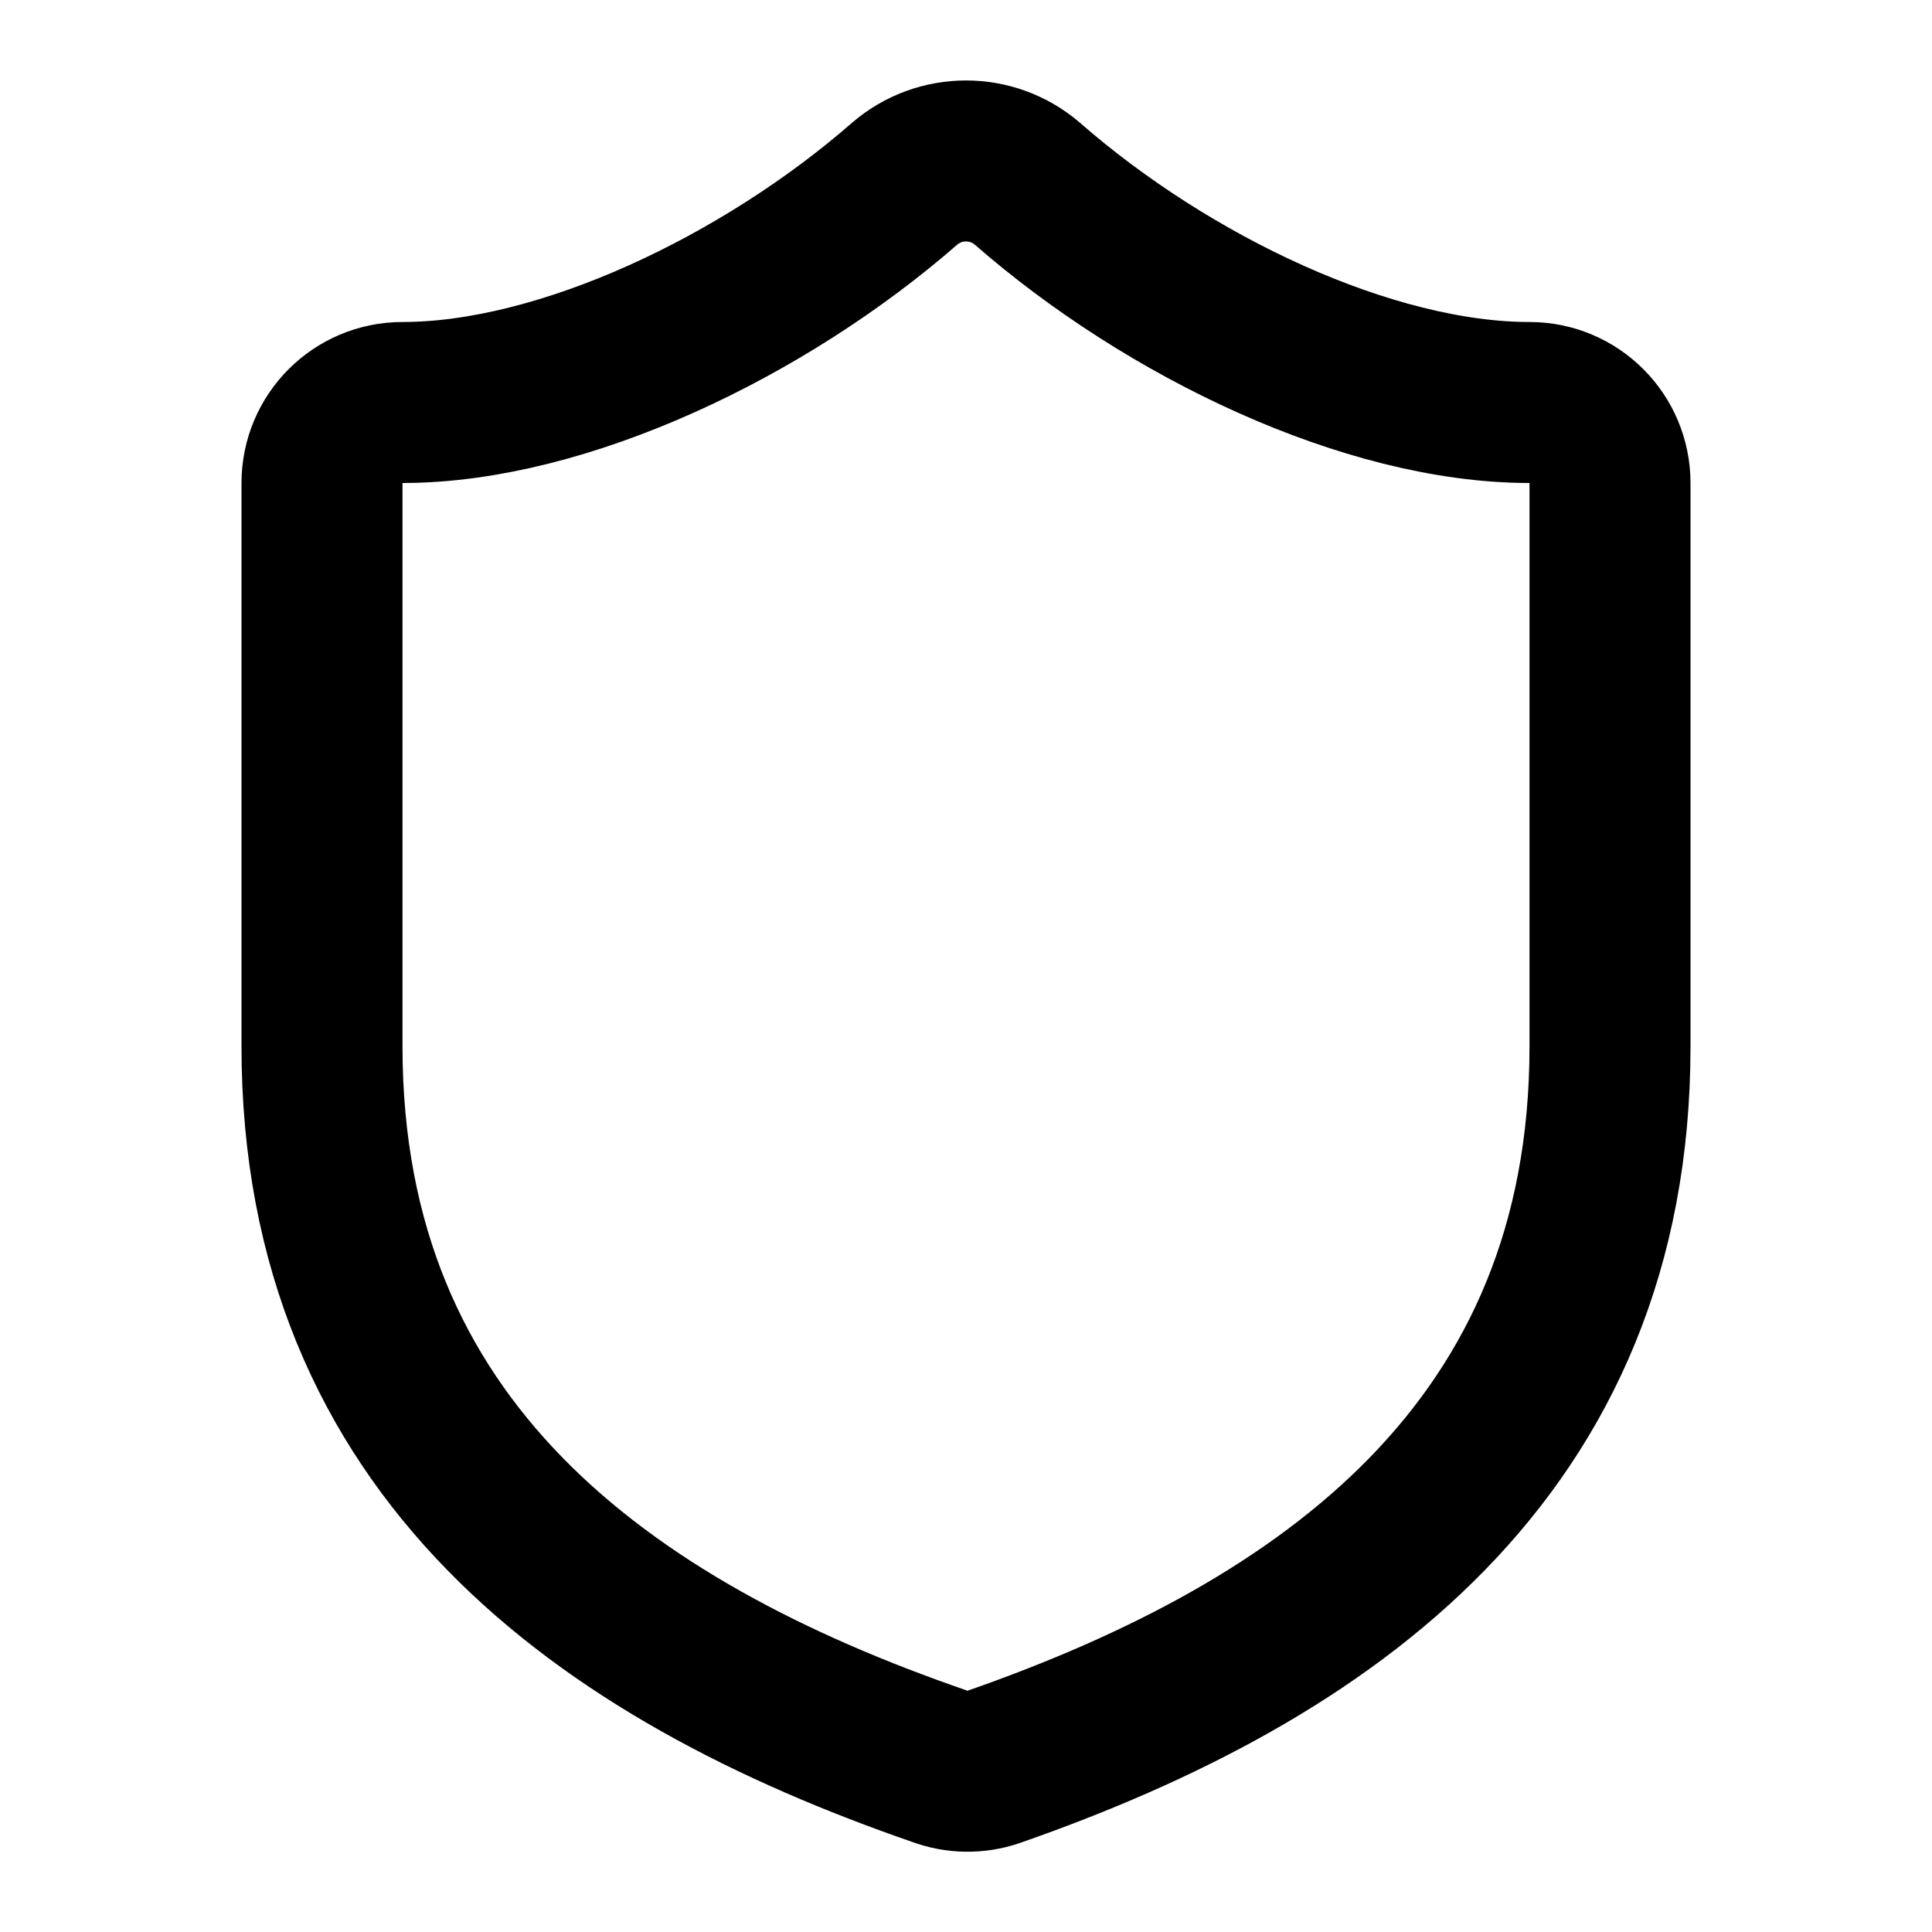
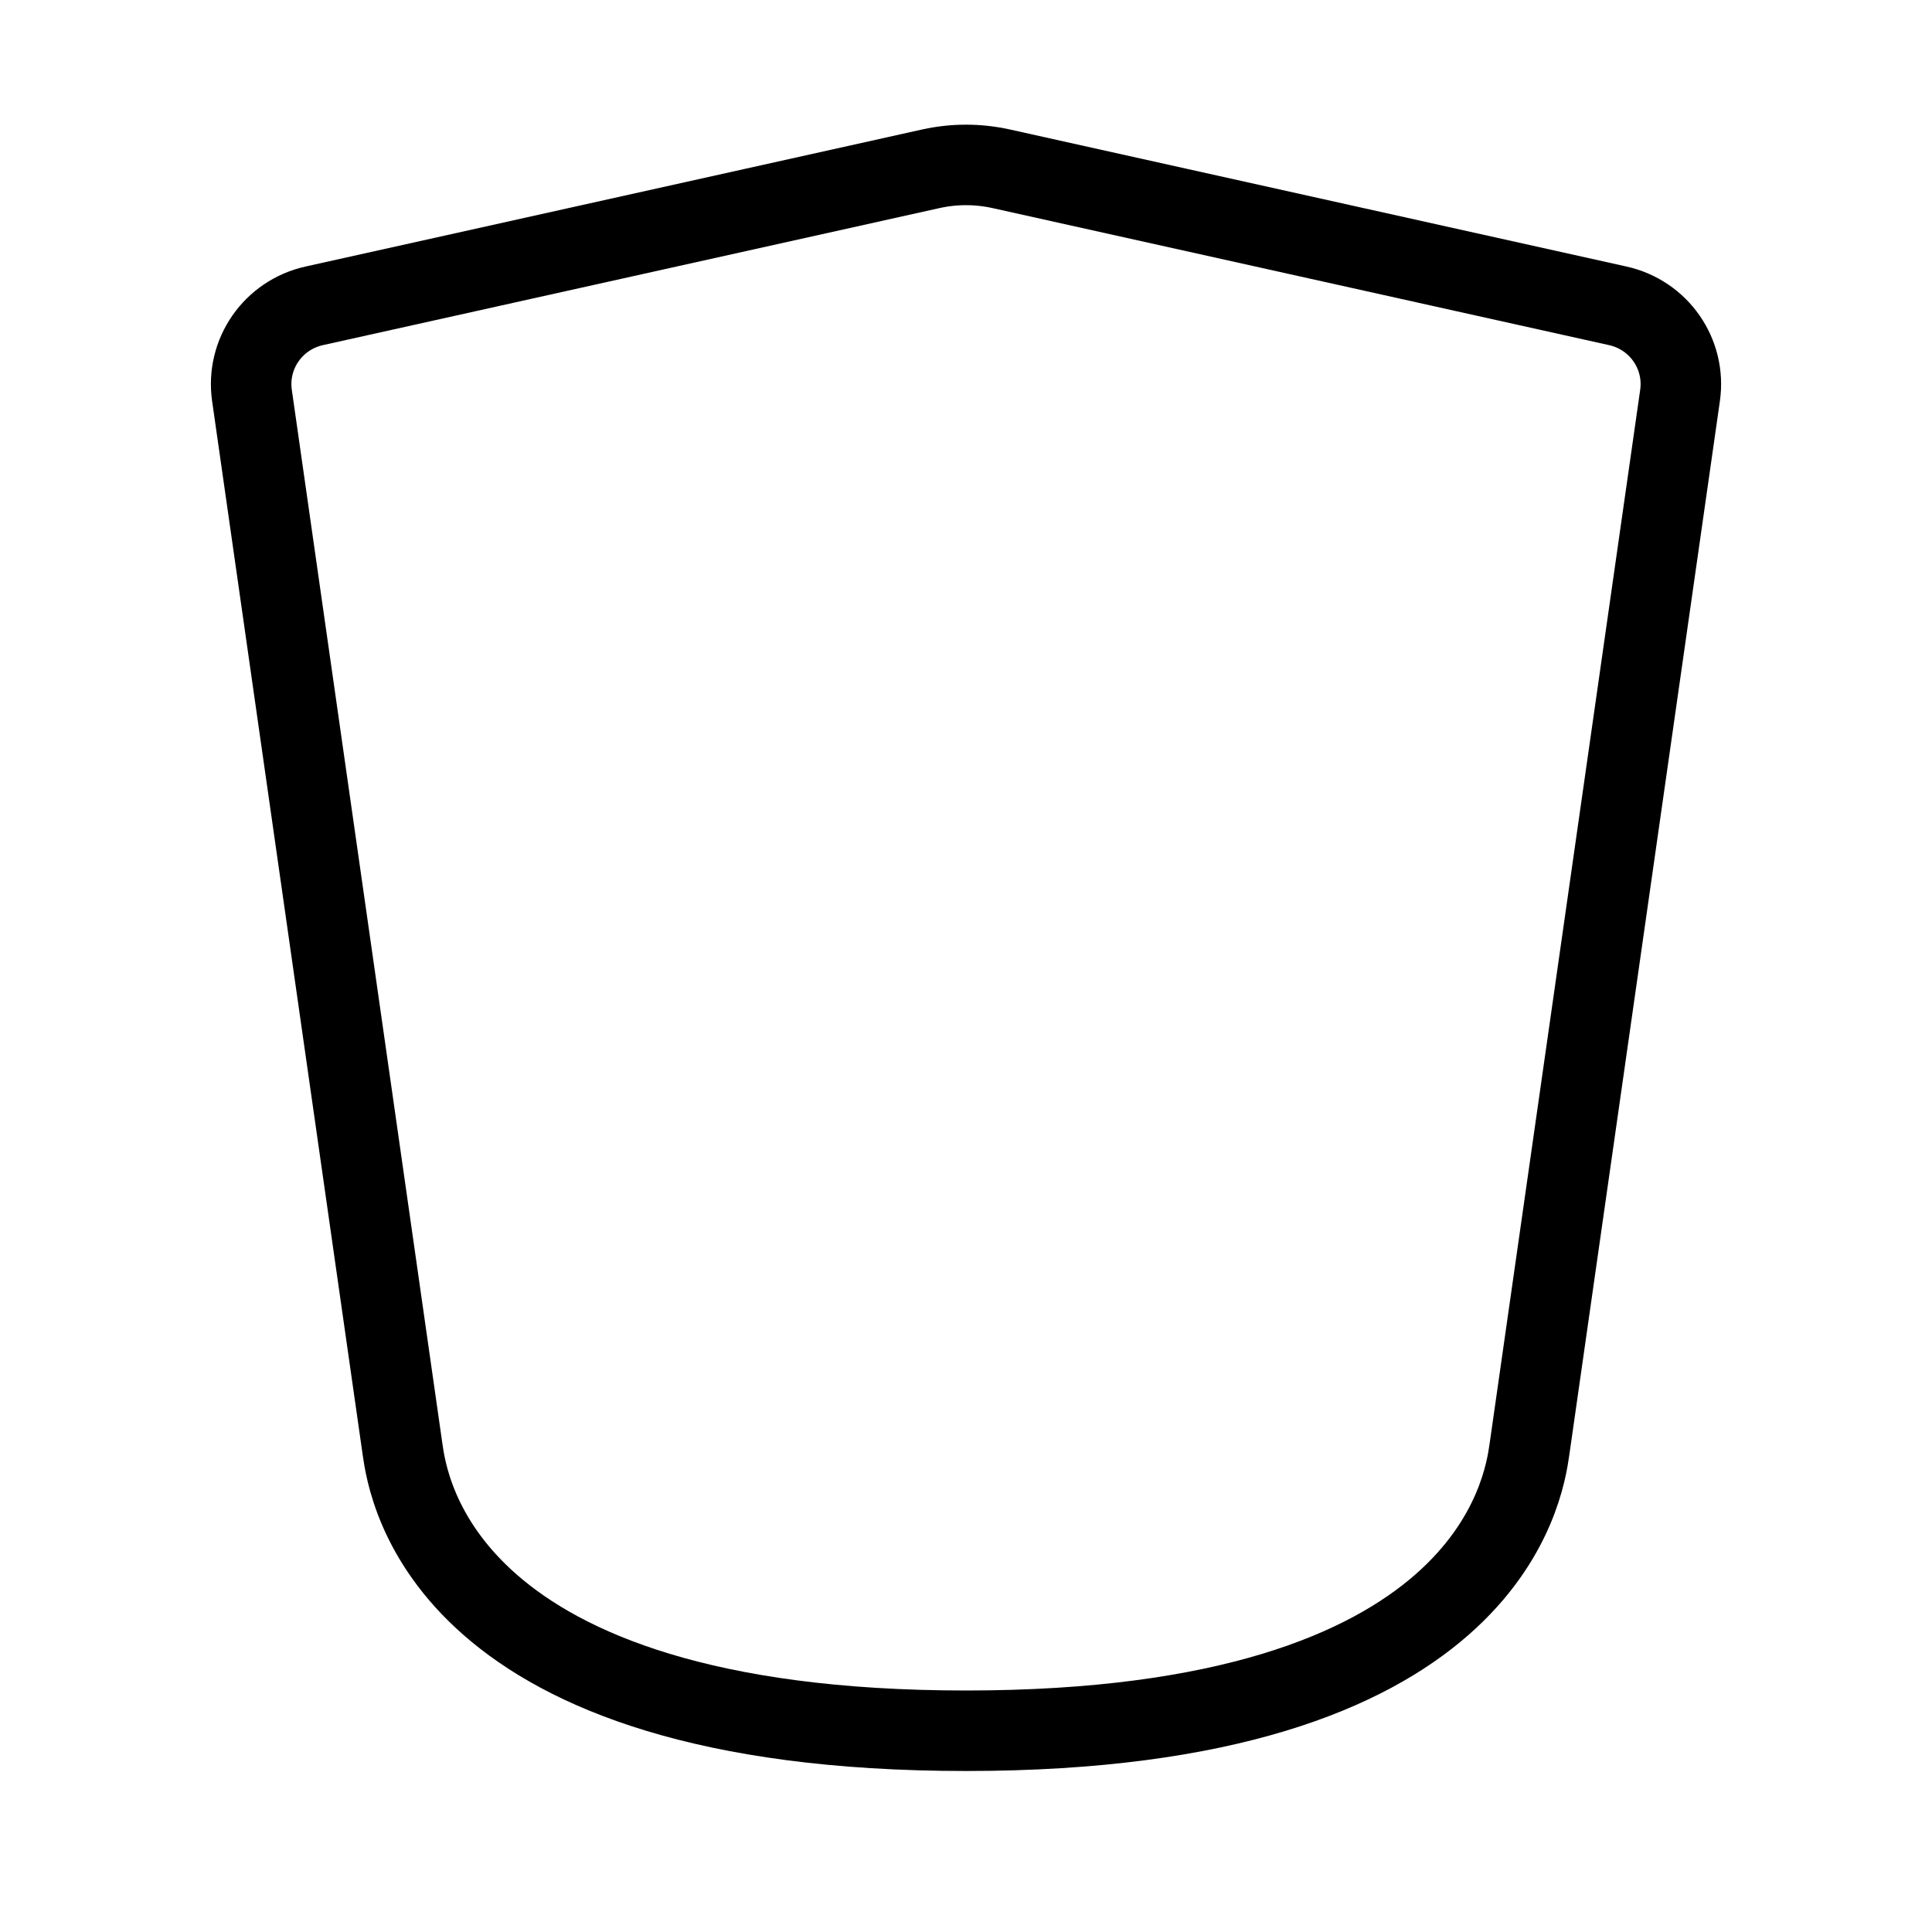
- <svg xmlns="http://www.w3.org/2000/svg" viewBox="0 0 24 24">
-   <g fill="none" stroke="currentColor" stroke-width="2" stroke-linecap="round" stroke-linejoin="round">
-     <path d="M20 13c0 5-3.5 7.5-7.66 8.95a1 1 0 0 1-.67-.01C7.5 20.5 4 18 4 13V6a1 1 0 0 1 1-1c2 0 4.5-1.2 6.24-2.72a1.17 1.17 0 0 1 1.52 0C14.51 3.81 17 5 19 5a1 1 0 0 1 1 1z" />
-   </g>
+ <svg xmlns="http://www.w3.org/2000/svg" viewBox="0 0 24 24" fill="none">
+   <path d="M5 18L3.13 4.913C3.056 4.395 3.394 3.912 3.904 3.799L11.566 2.096C11.852 2.033 12.148 2.033 12.434 2.096L20.096 3.799C20.606 3.912 20.944 4.395 20.87 4.913L19 18C18.929 18.495 18.5 21.5 12 21.5C5.5 21.5 5.071 18.495 5 18Z" stroke="currentColor" stroke-linecap="round" stroke-linejoin="round" />
</svg>
